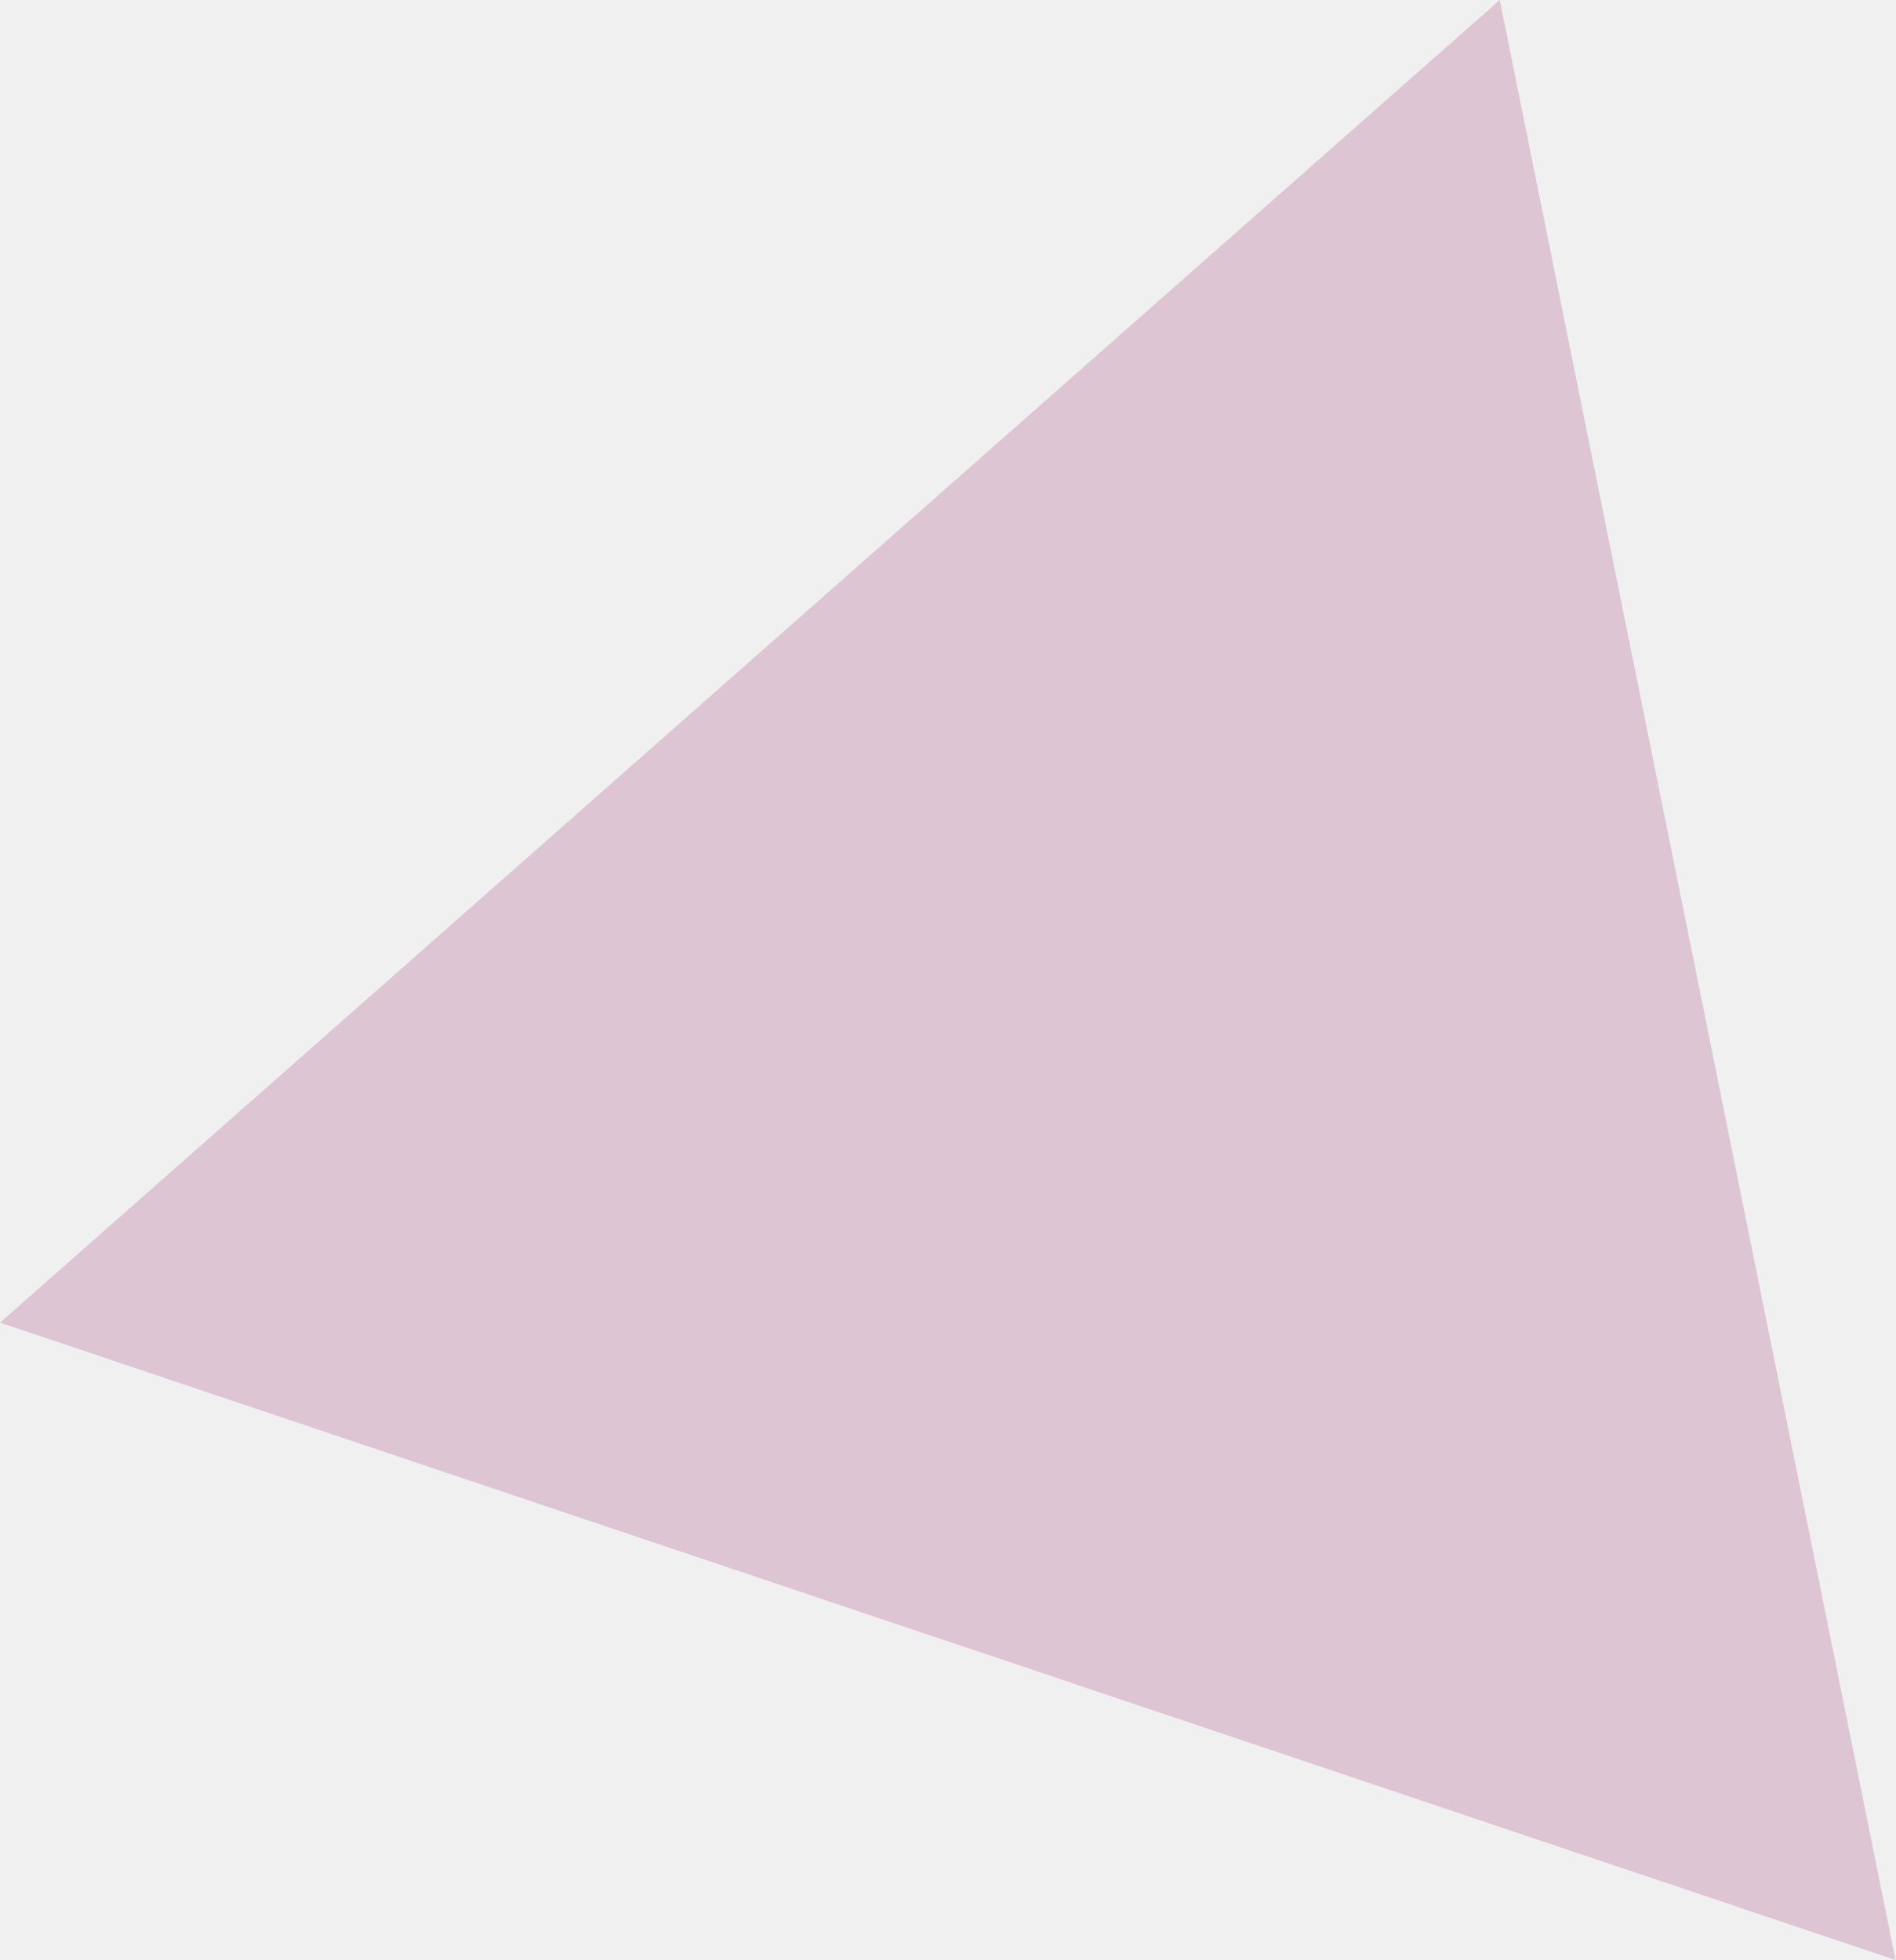
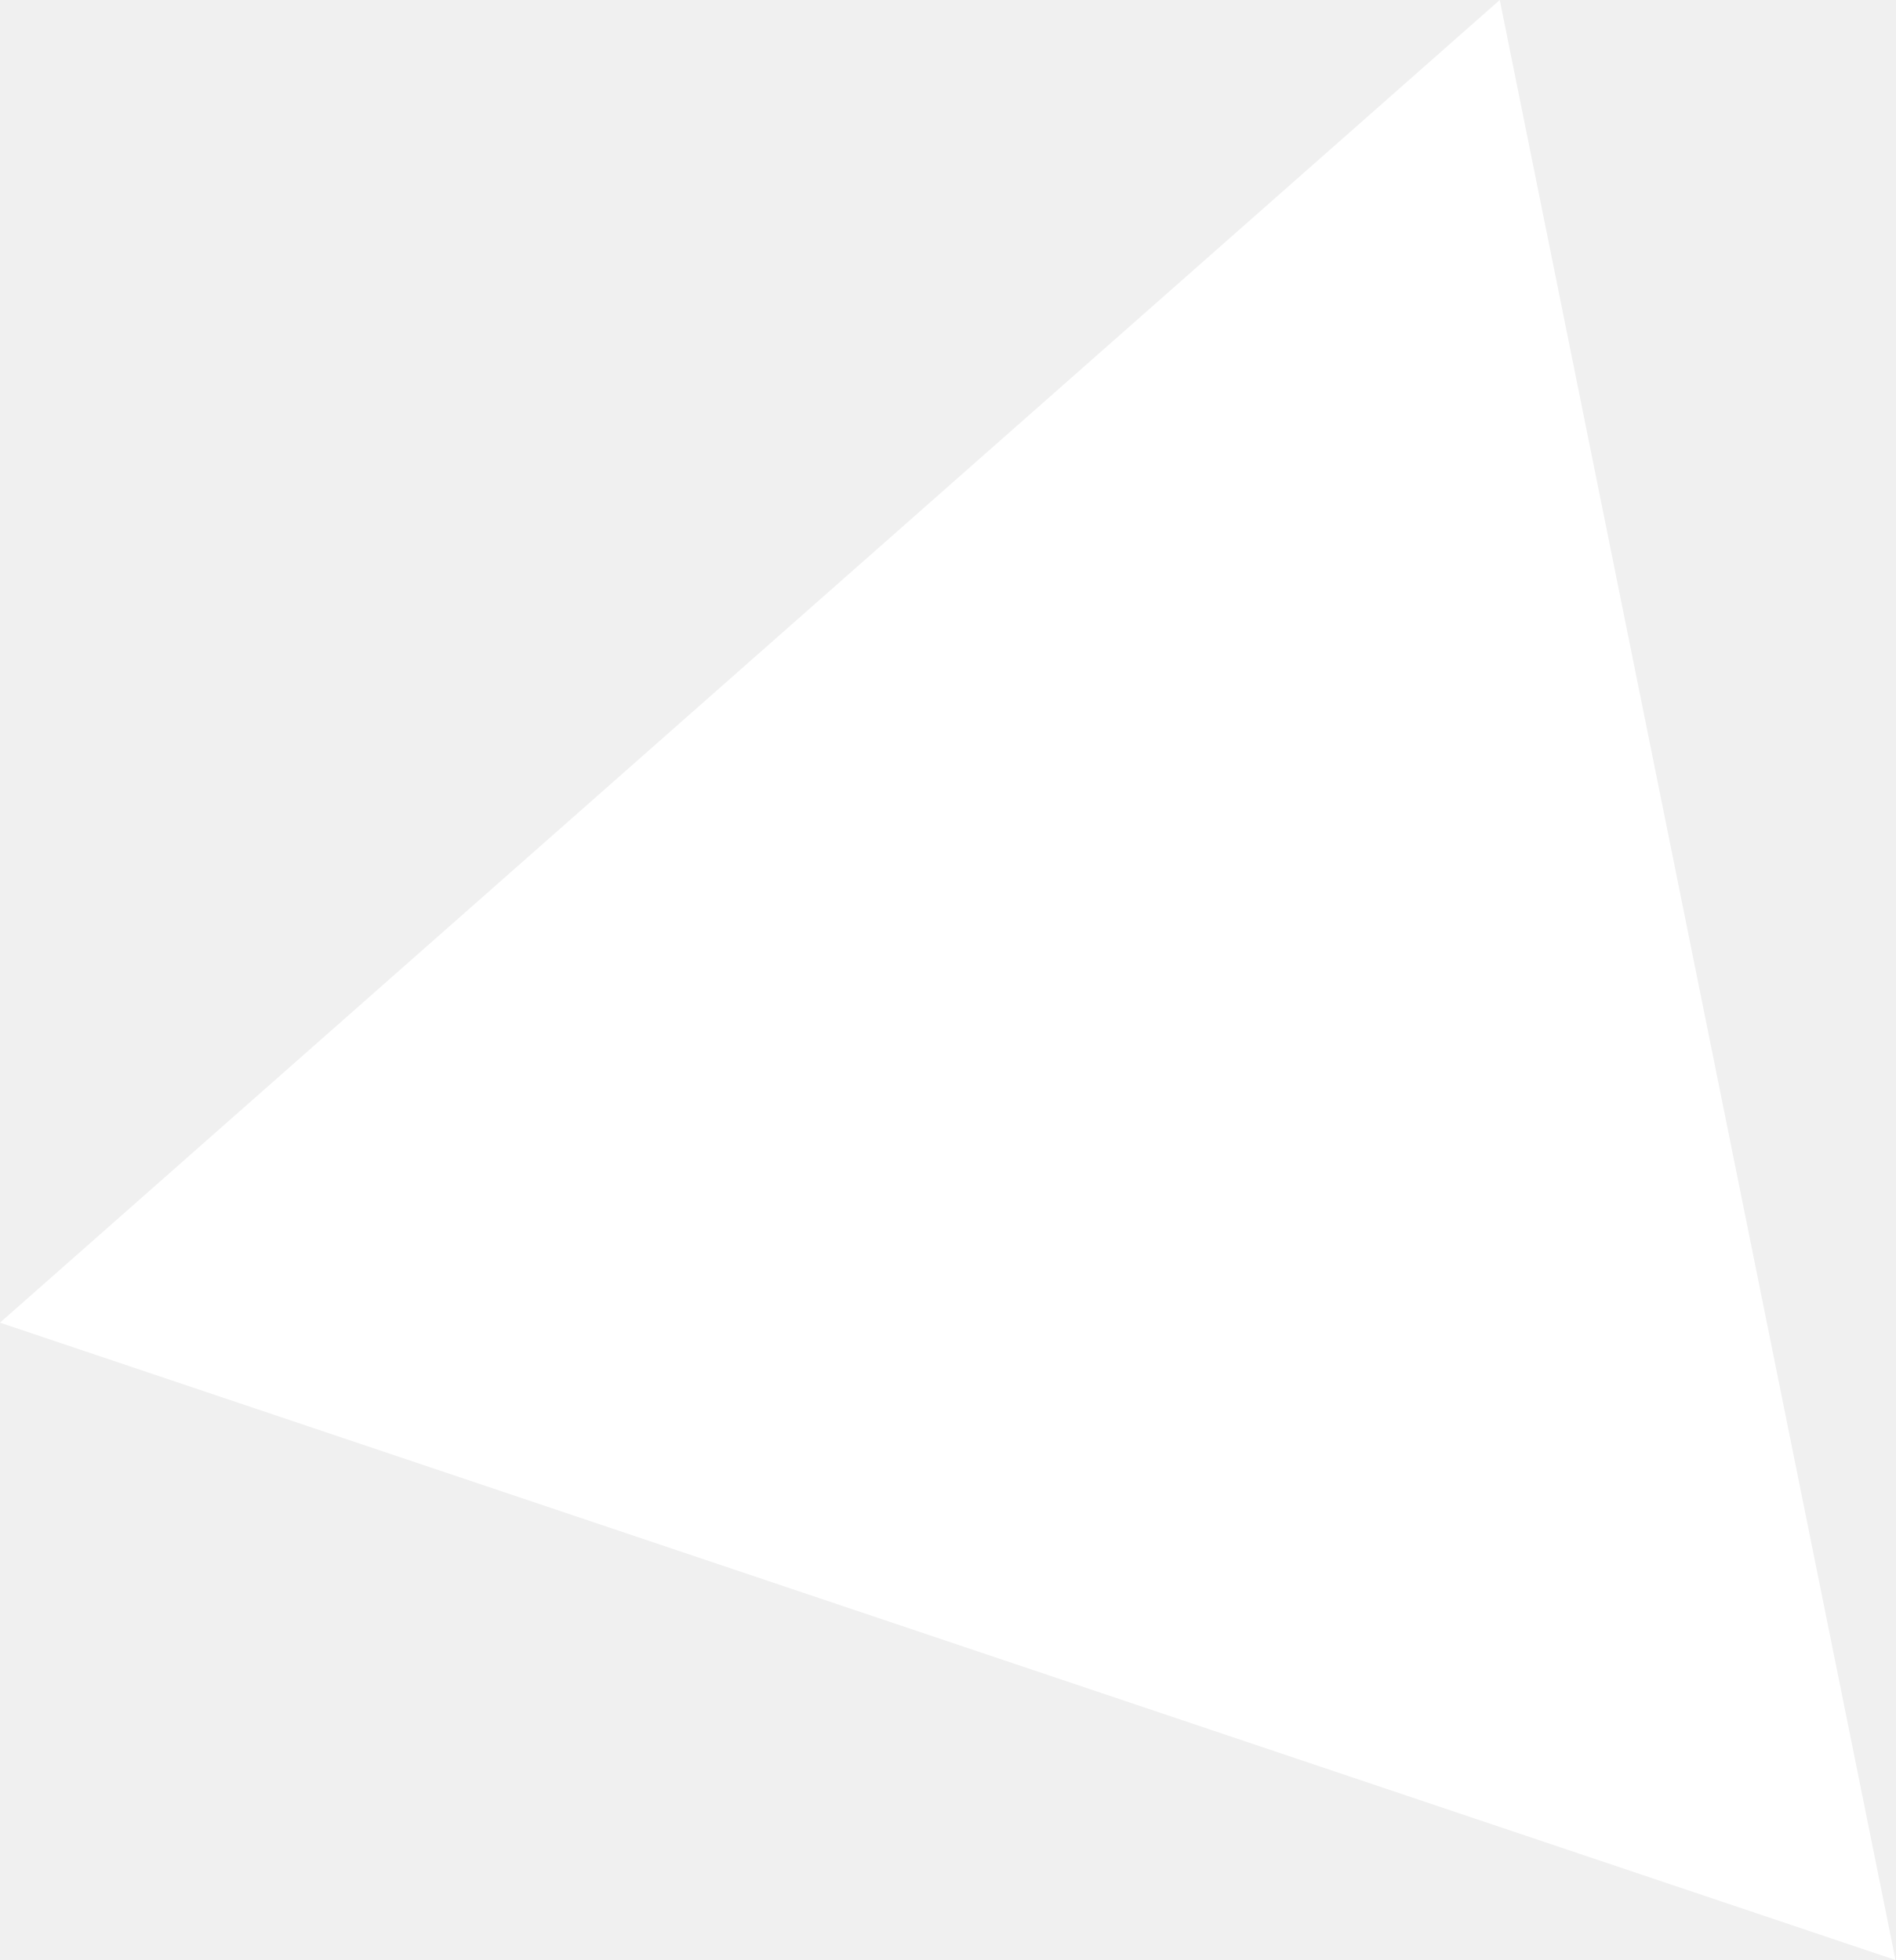
<svg xmlns="http://www.w3.org/2000/svg" viewBox="0 0 66.43 68.7">
  <defs>
-     <style>.cls-1{fill:#ddc5d4;}</style>
+     <style>.cls-1{fill:#fff;}</style>
  </defs>
  <g id="Camada_2" data-name="Camada 2">
    <g id="Camada_1-2" data-name="Camada 1">
      <polygon class="cls-1" points="52.56 0 0 46.36 66.43 68.7 52.56 0" />
    </g>
  </g>
</svg>
